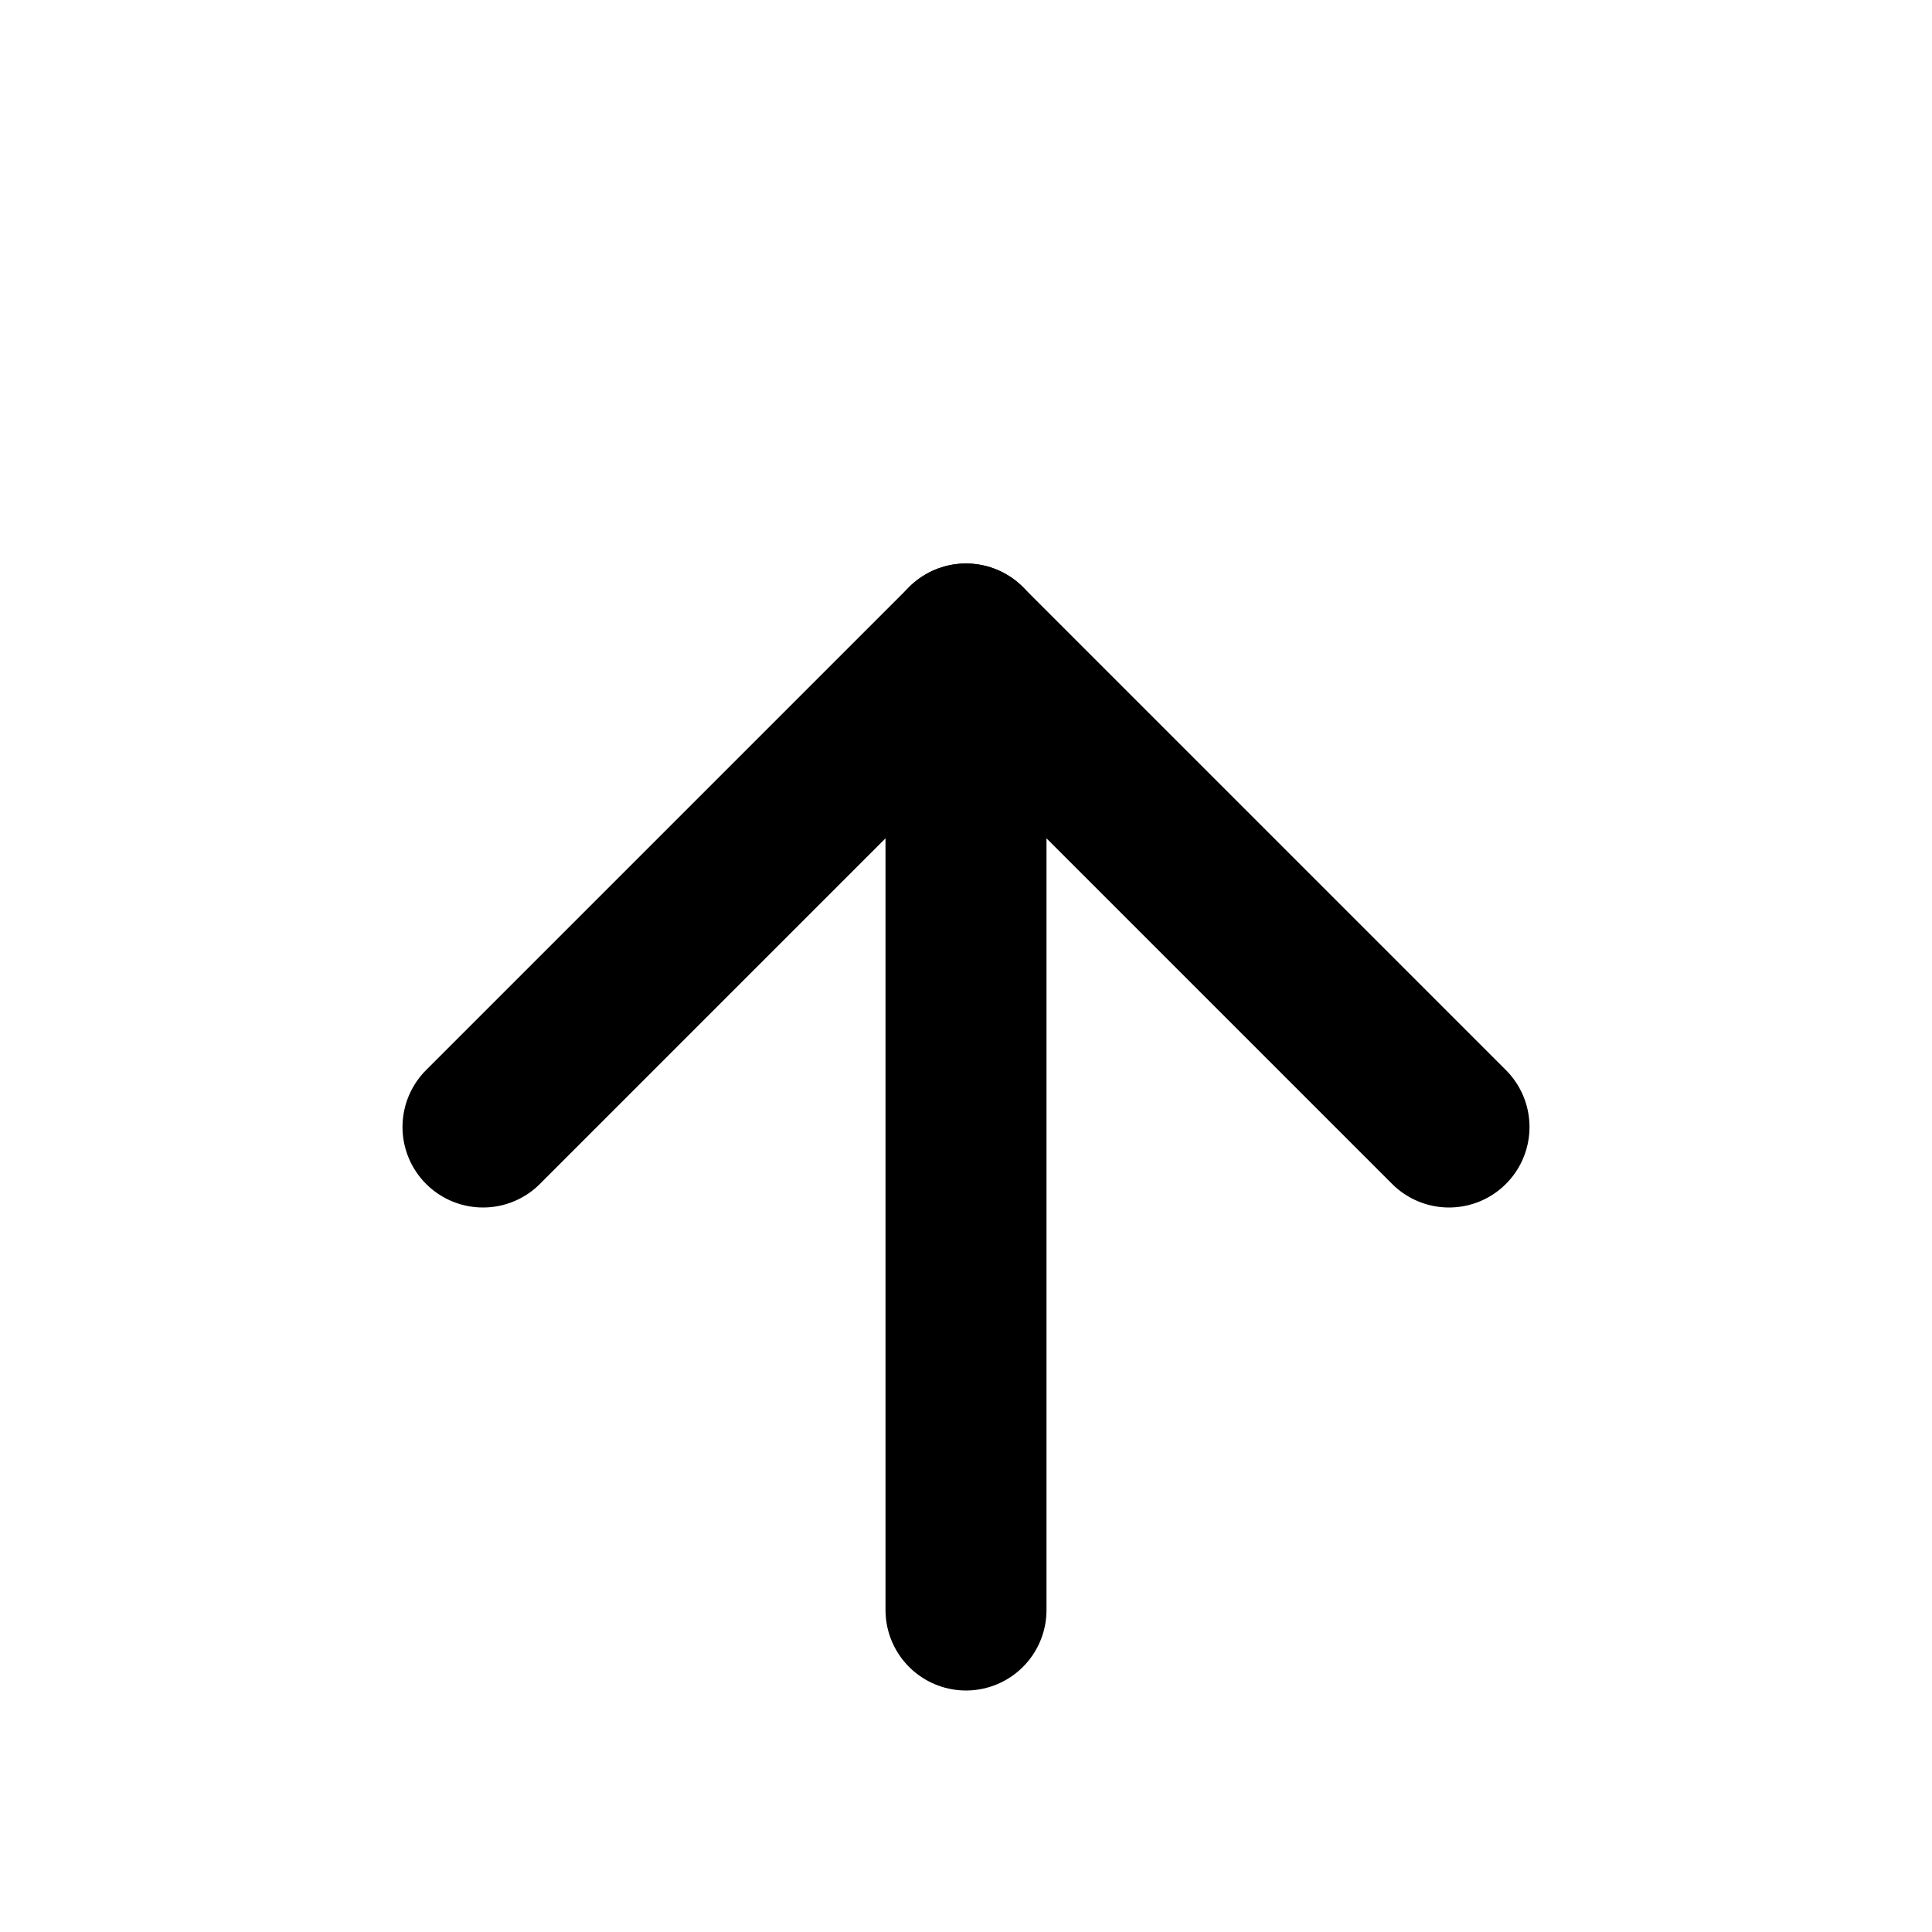
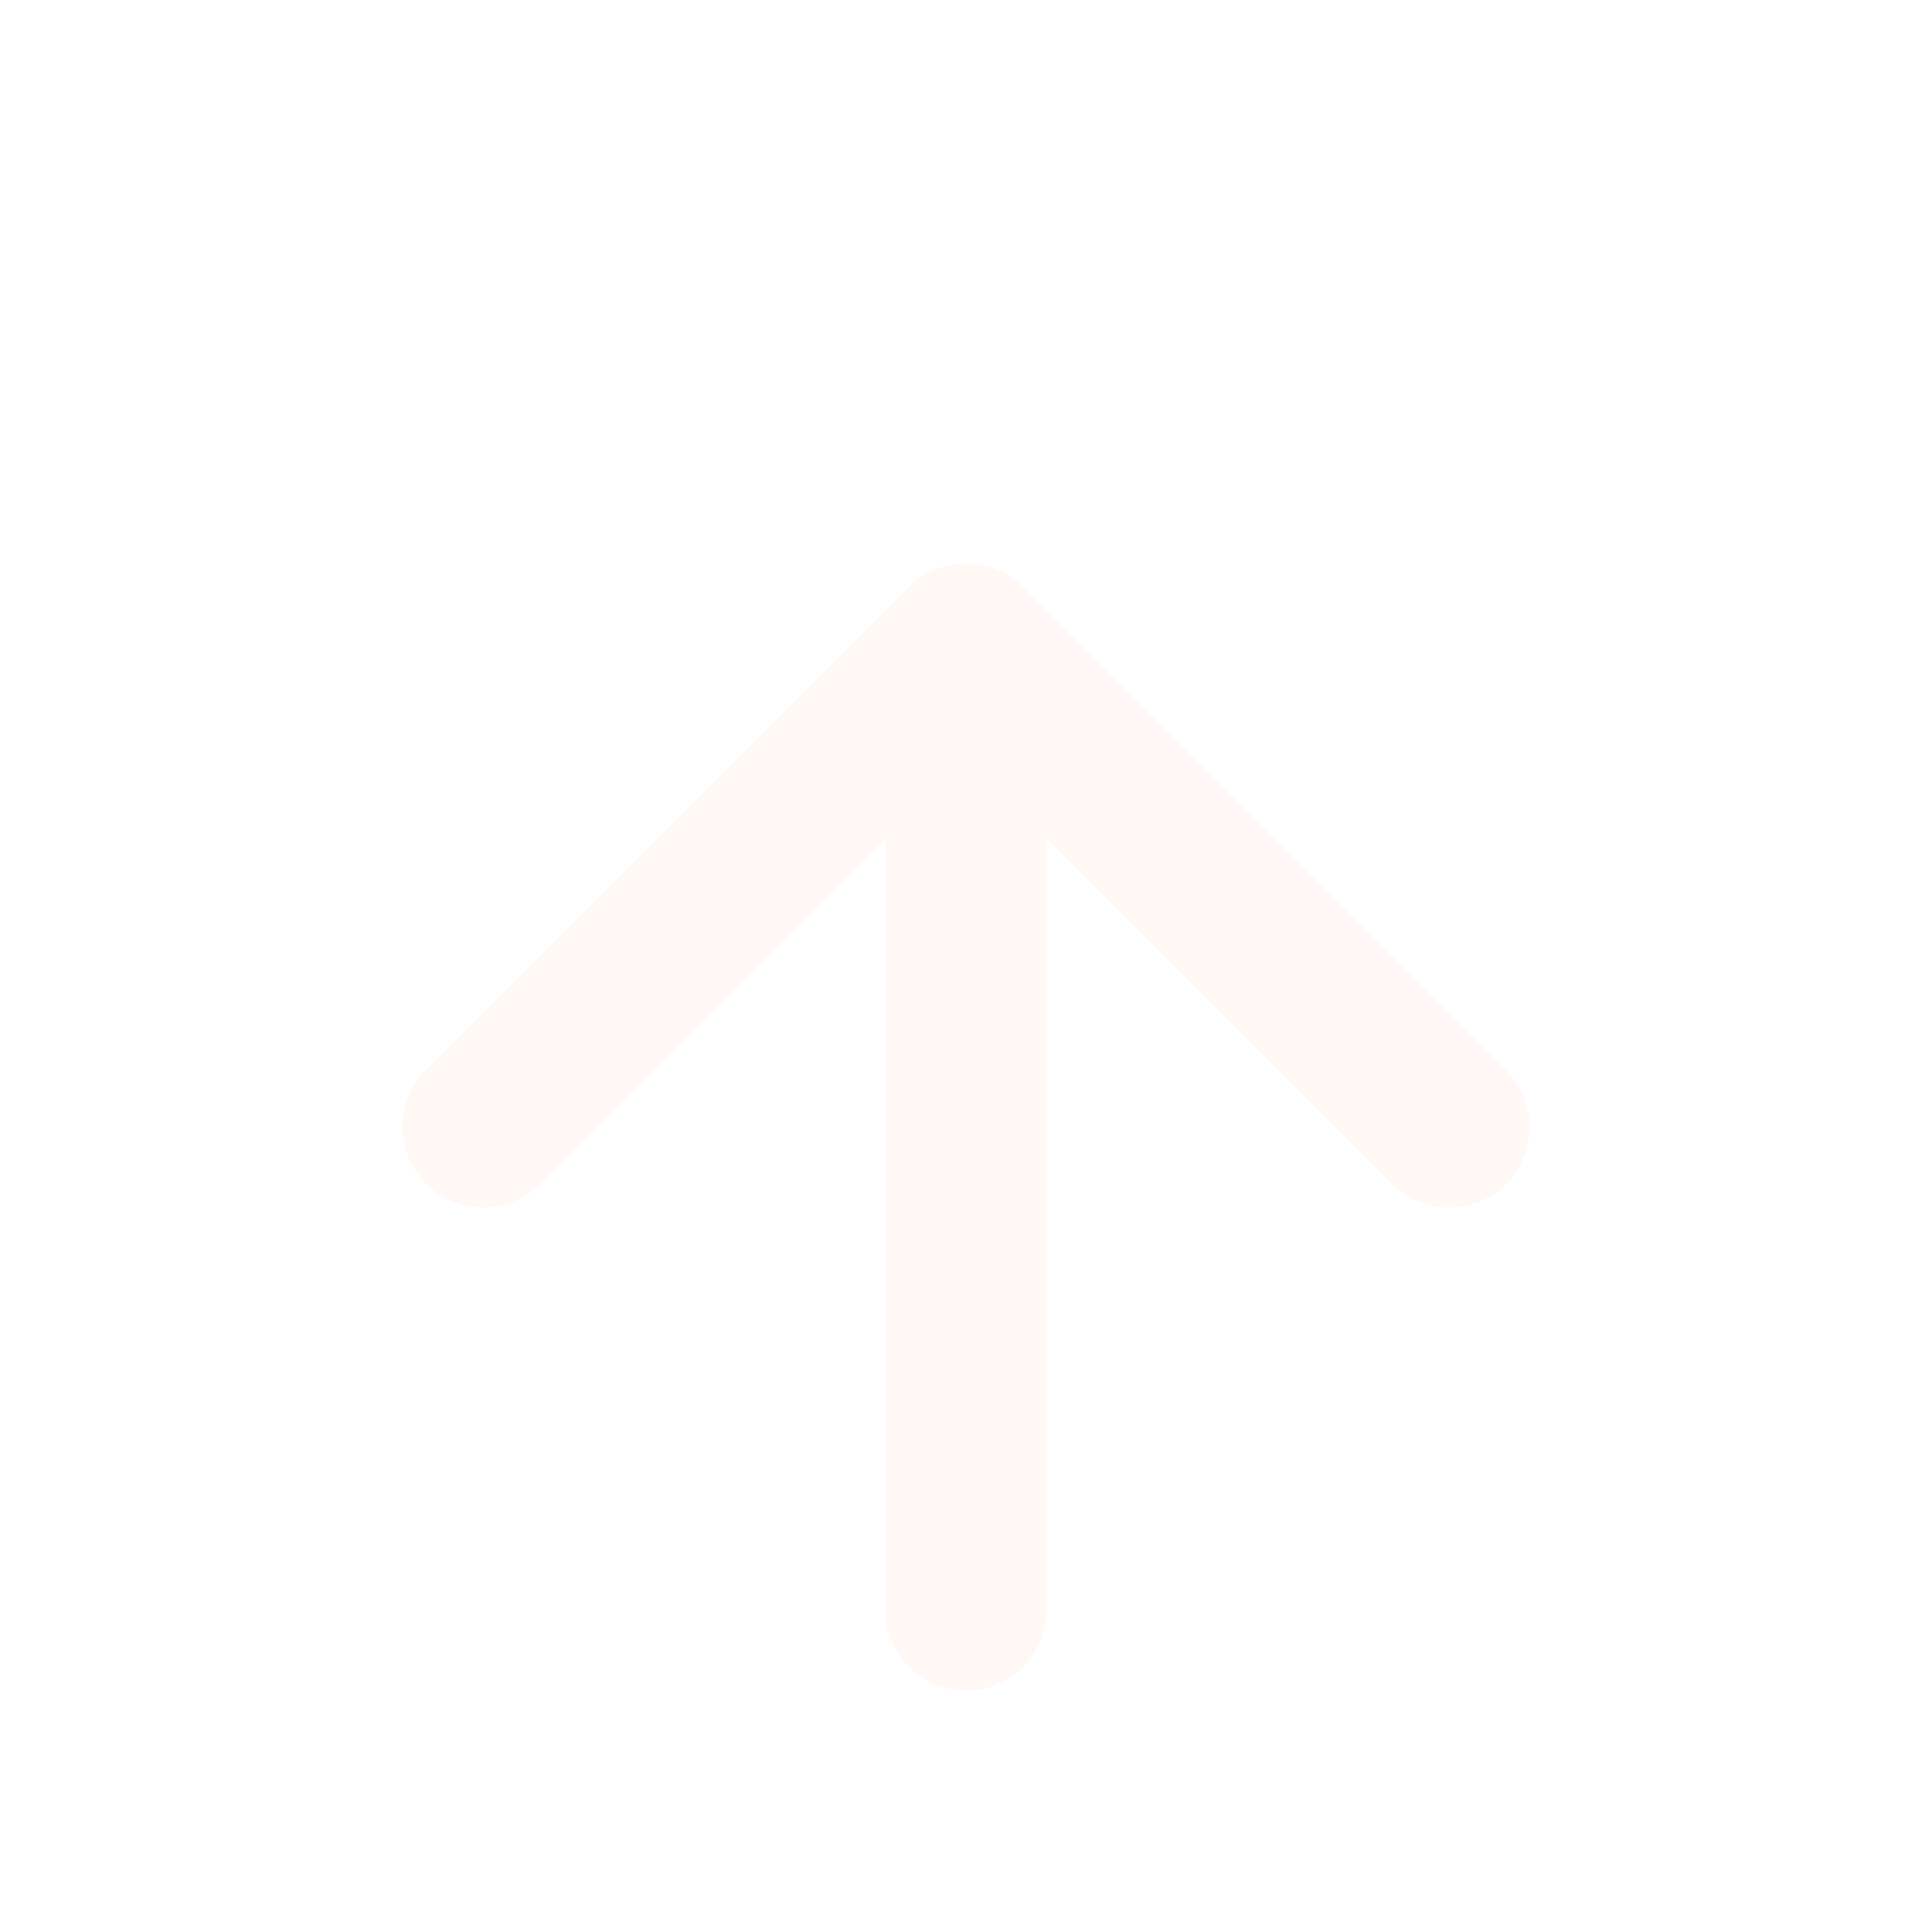
- <svg xmlns="http://www.w3.org/2000/svg" viewBox="0 0 24 24" fill="none" stroke="currentColor" stroke-width="2" stroke-linecap="round" stroke-linejoin="round" aria-hidden="true">
-   <polyline points="6 14 12 8 18 14" />
-   <line x1="12" y1="8" x2="12" y2="20" />
+ <svg xmlns="http://www.w3.org/2000/svg" width="24" height="24" viewBox="0 0 24 24">
+   <polyline points="6 14 12 8 18 14" fill="none" stroke="#fff8f4" stroke-width="2" stroke-linecap="round" stroke-linejoin="round" />
+   <line x1="12" y1="8" x2="12" y2="20" stroke="#fff8f4" stroke-width="2" stroke-linecap="round" />
</svg>
